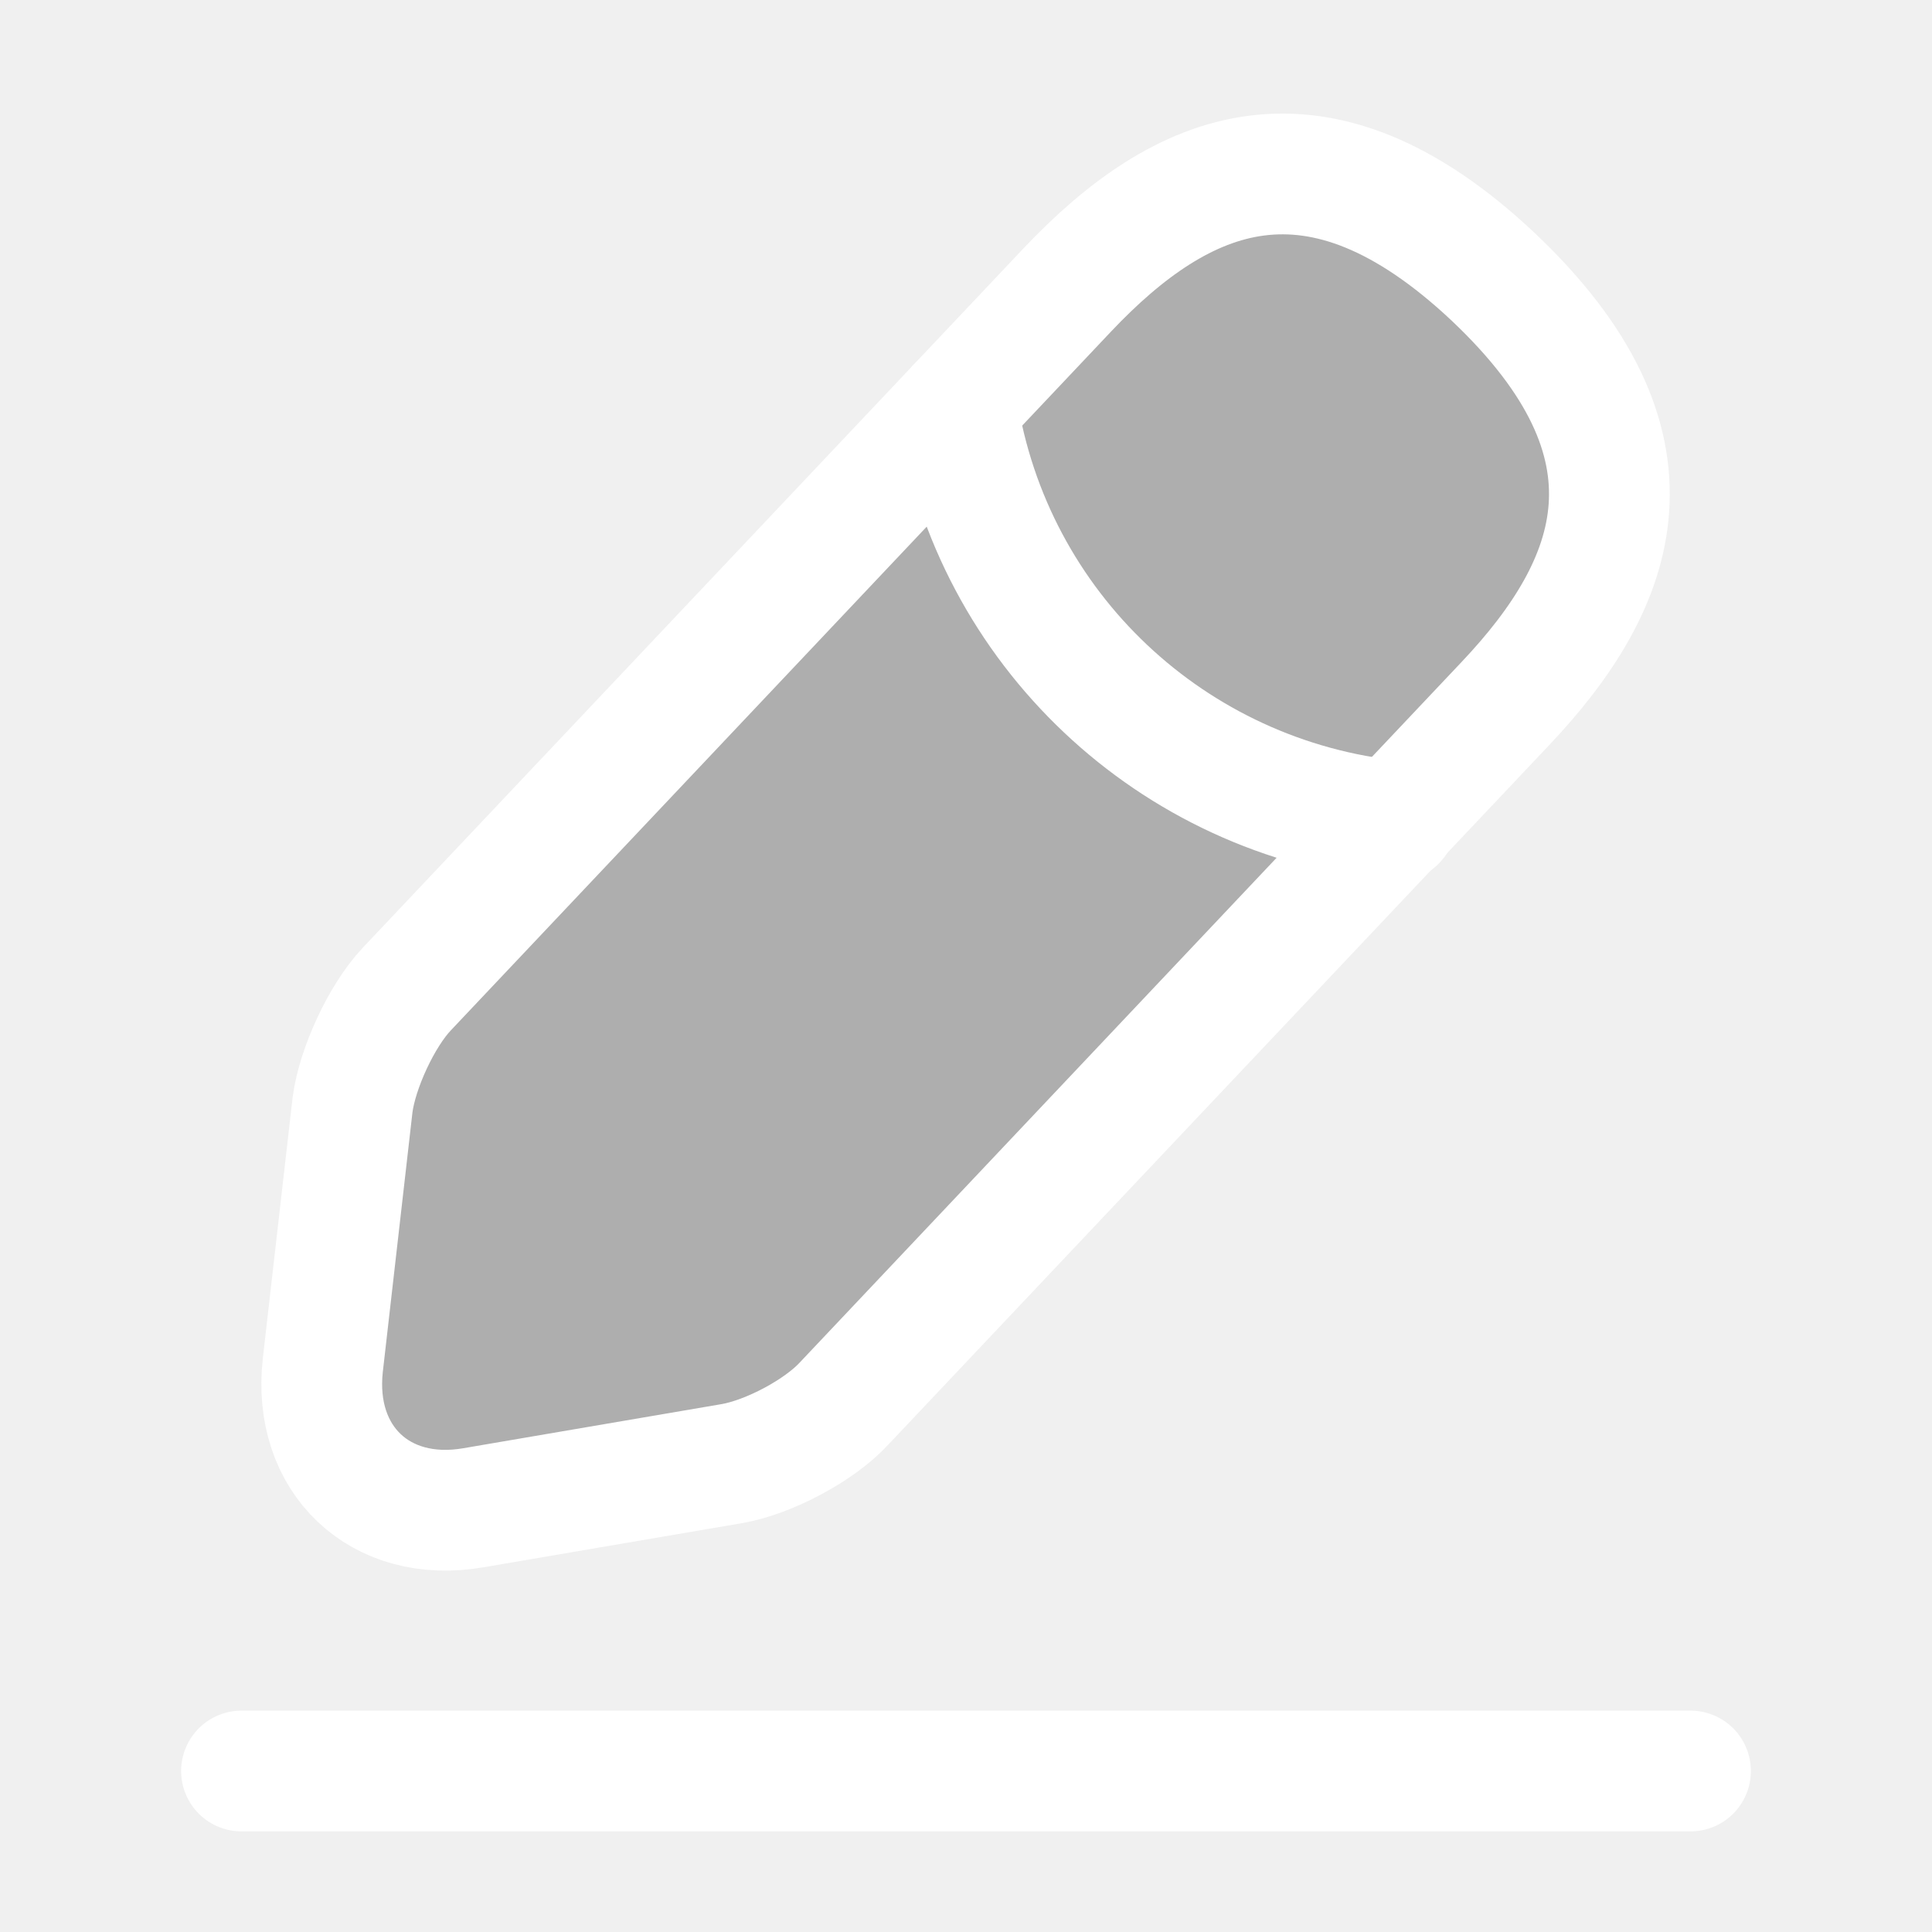
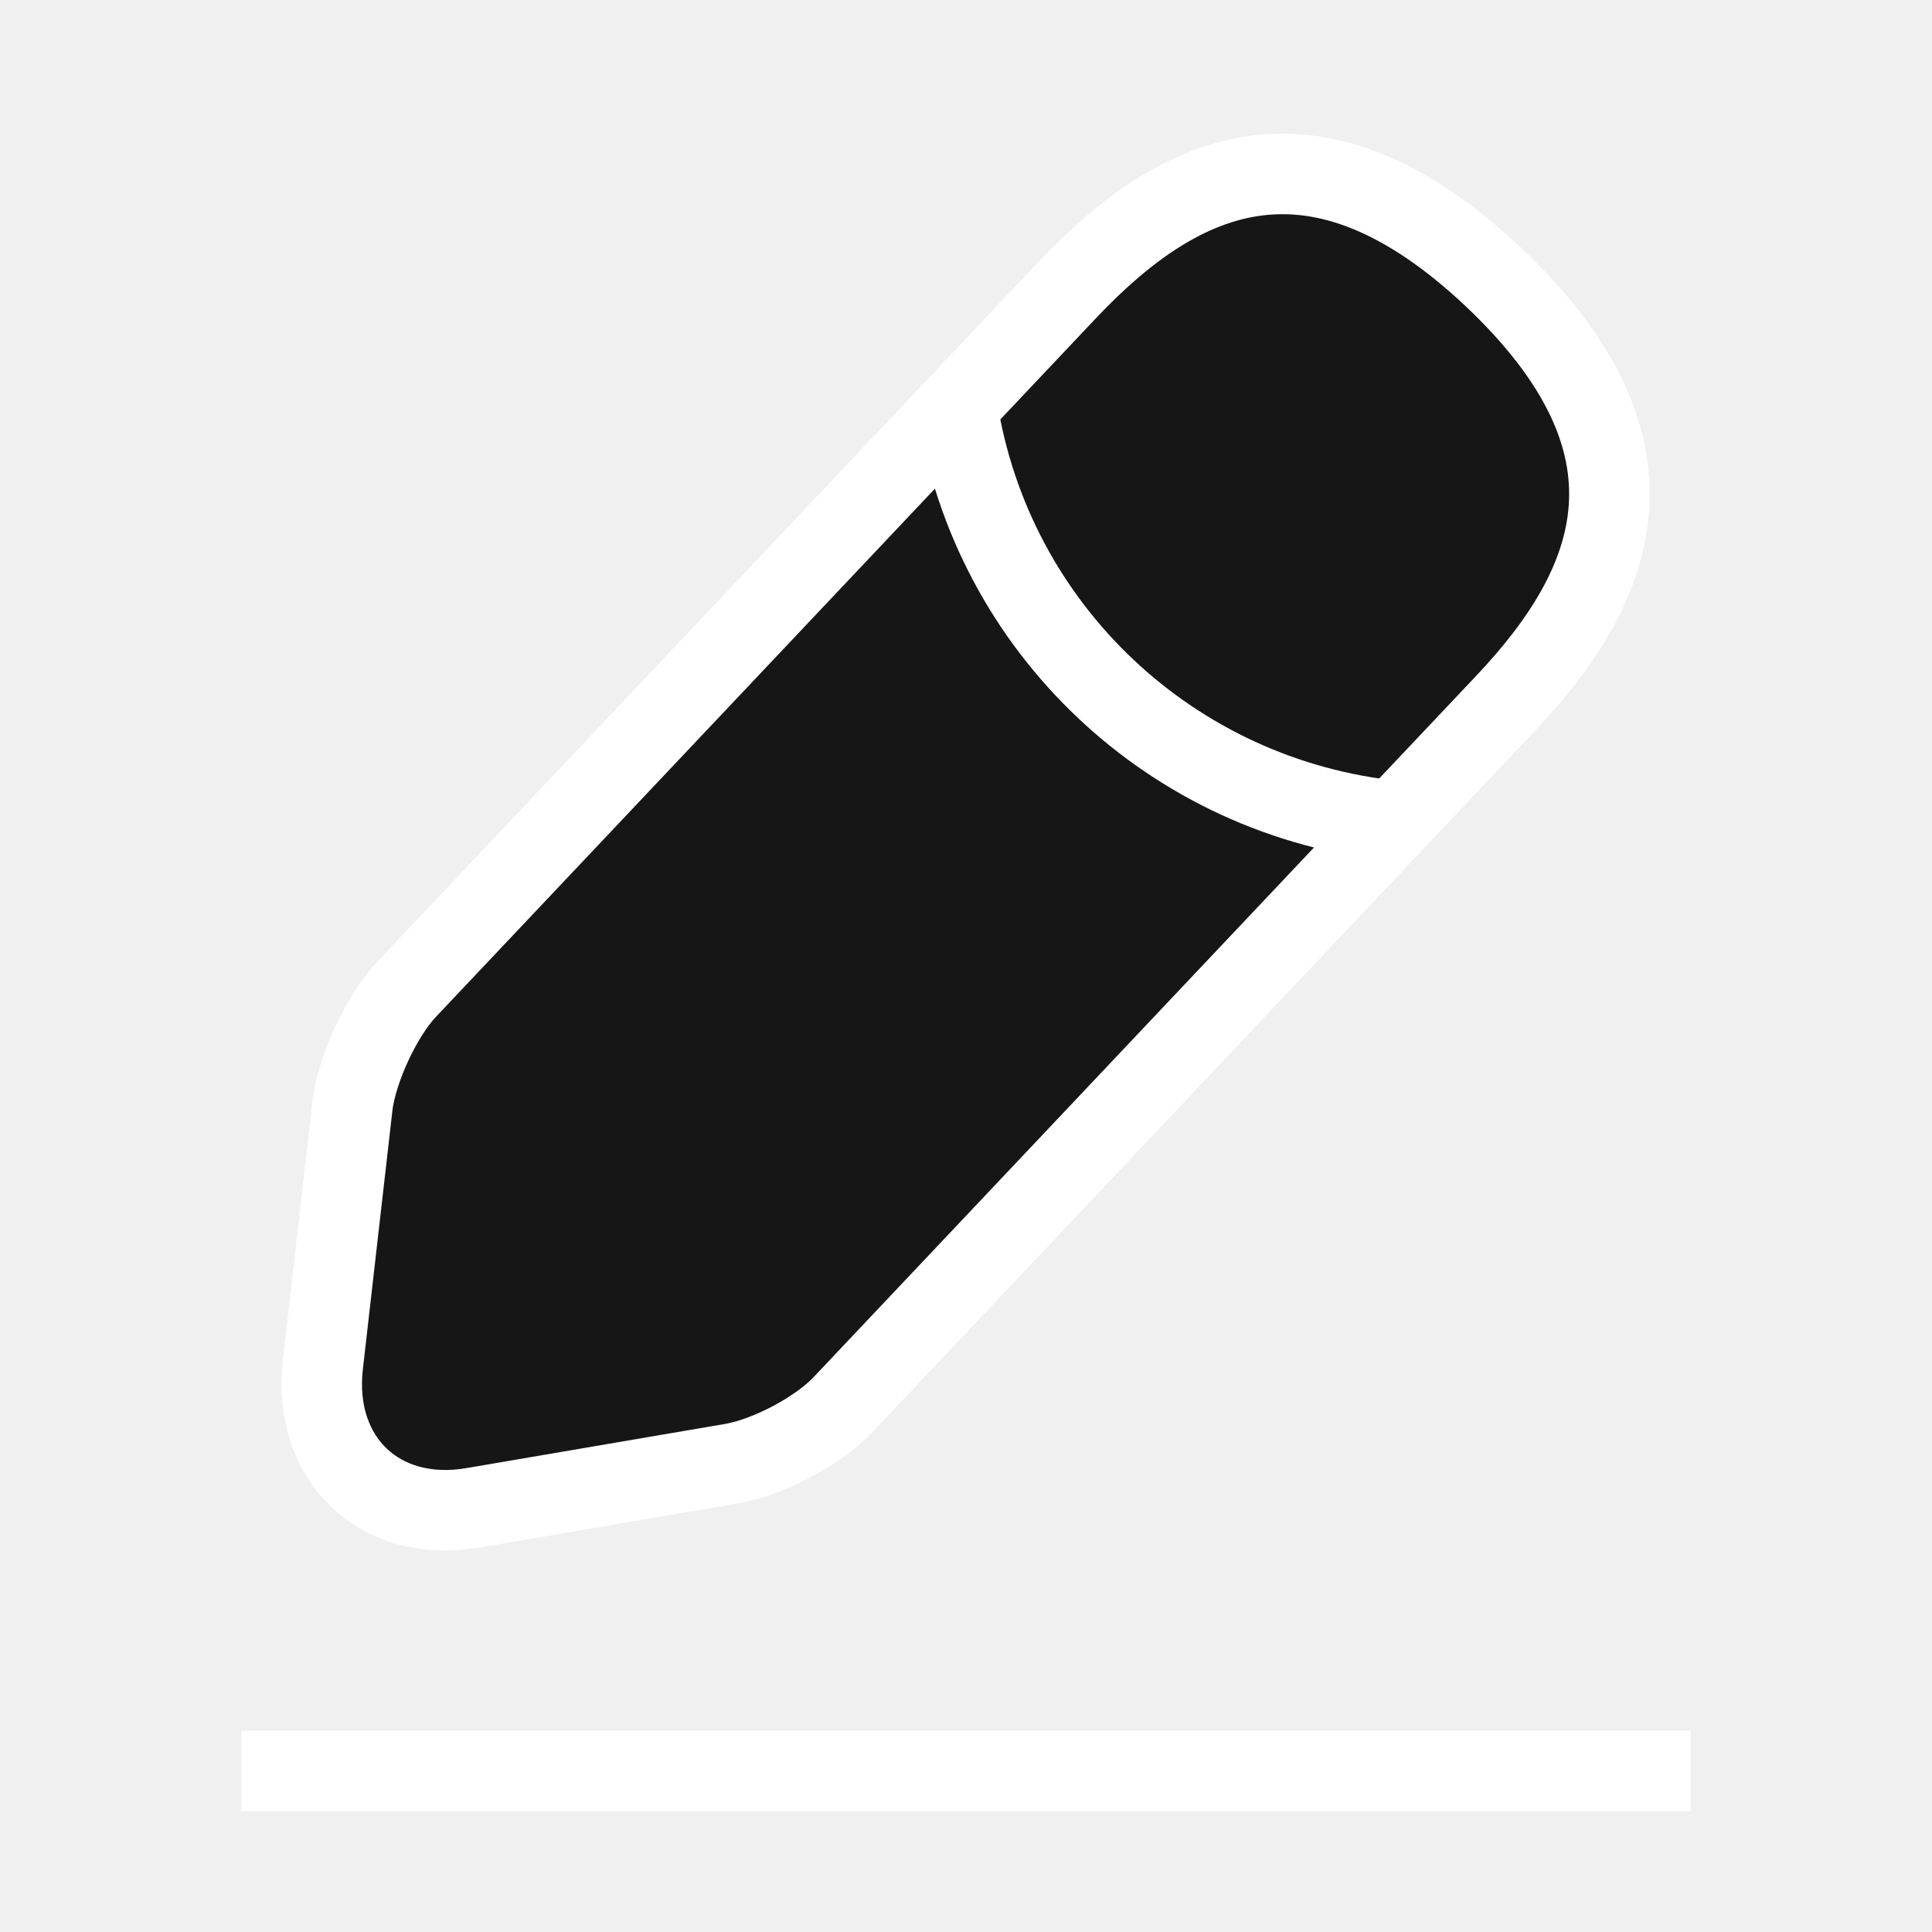
<svg xmlns="http://www.w3.org/2000/svg" width="24" height="24" viewBox="0 0 24 24" fill="none">
-   <path d="M13.26 3.6L5.05 12.29C4.74 12.62 4.44 13.27 4.38 13.72L4.01 16.96C3.88 18.13 4.72 18.93 5.88 18.73L9.1 18.18C9.55 18.1 10.18 17.77 10.49 17.43L18.7 8.74C20.12 7.24 20.76 5.53 18.55 3.44C16.35 1.37 14.68 2.1 13.26 3.6Z" fill="#161616" fill-opacity="0.3" stroke="white" stroke-width="1.5" stroke-miterlimit="10" stroke-linecap="round" stroke-linejoin="round" />
-   <path d="M11.89 5.05C12.32 7.81 14.56 9.92 17.34 10.2" stroke="white" stroke-width="1.5" stroke-miterlimit="10" stroke-linecap="round" stroke-linejoin="round" />
-   <path d="M3 22H21" stroke="white" stroke-width="1.5" stroke-miterlimit="10" stroke-linecap="round" stroke-linejoin="round" />
+   <path d="M13.26 3.6L5.05 12.29C4.74 12.62 4.44 13.27 4.38 13.72L4.01 16.96C3.88 18.13 4.72 18.93 5.88 18.73L9.1 18.18C9.55 18.1 10.18 17.77 10.49 17.43L18.7 8.74C20.12 7.24 20.76 5.53 18.55 3.44C16.35 1.37 14.68 2.1 13.26 3.6Z" fill="#161616" fillOpacity="0.3" stroke="white" strokeWidth="1.5" stroke-miterlimit="10" strokeLinecap="round" strokeLinejoin="round" />
+   <path d="M11.89 5.05C12.32 7.81 14.56 9.92 17.34 10.2" stroke="white" strokeWidth="1.5" stroke-miterlimit="10" strokeLinecap="round" strokeLinejoin="round" />
+   <path d="M3 22H21" stroke="white" strokeWidth="1.5" stroke-miterlimit="10" strokeLinecap="round" strokeLinejoin="round" />
</svg>
